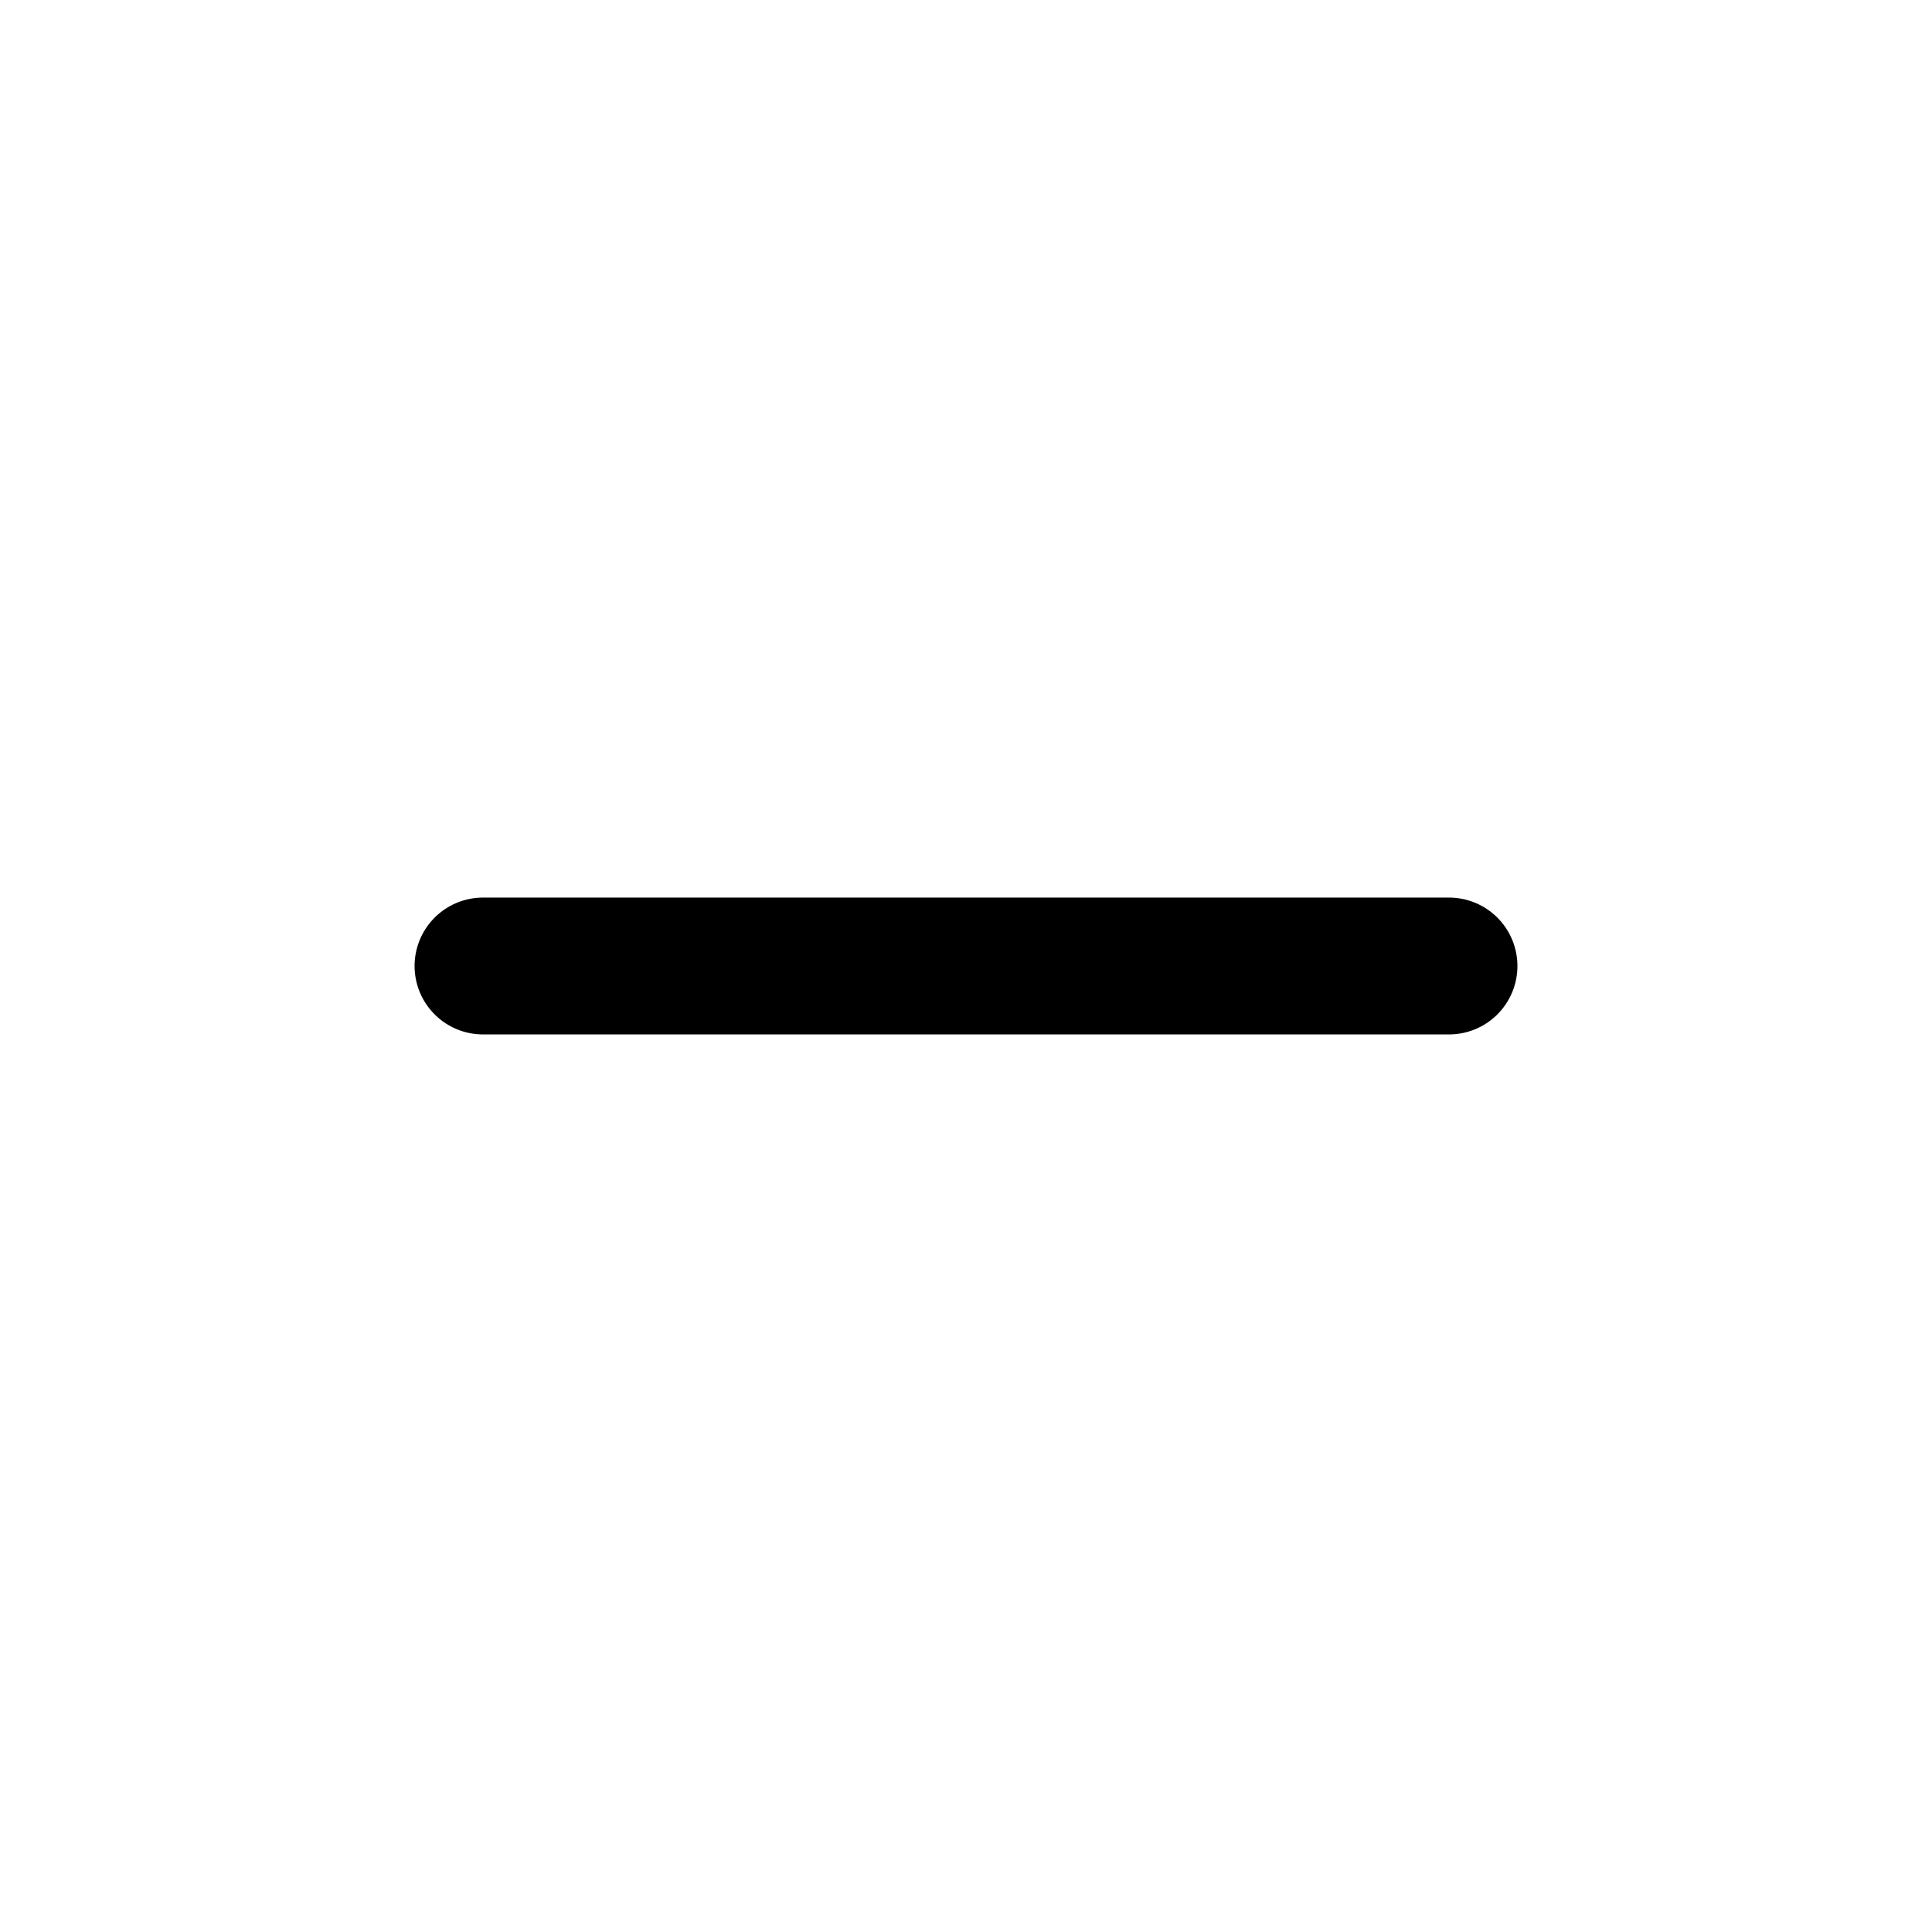
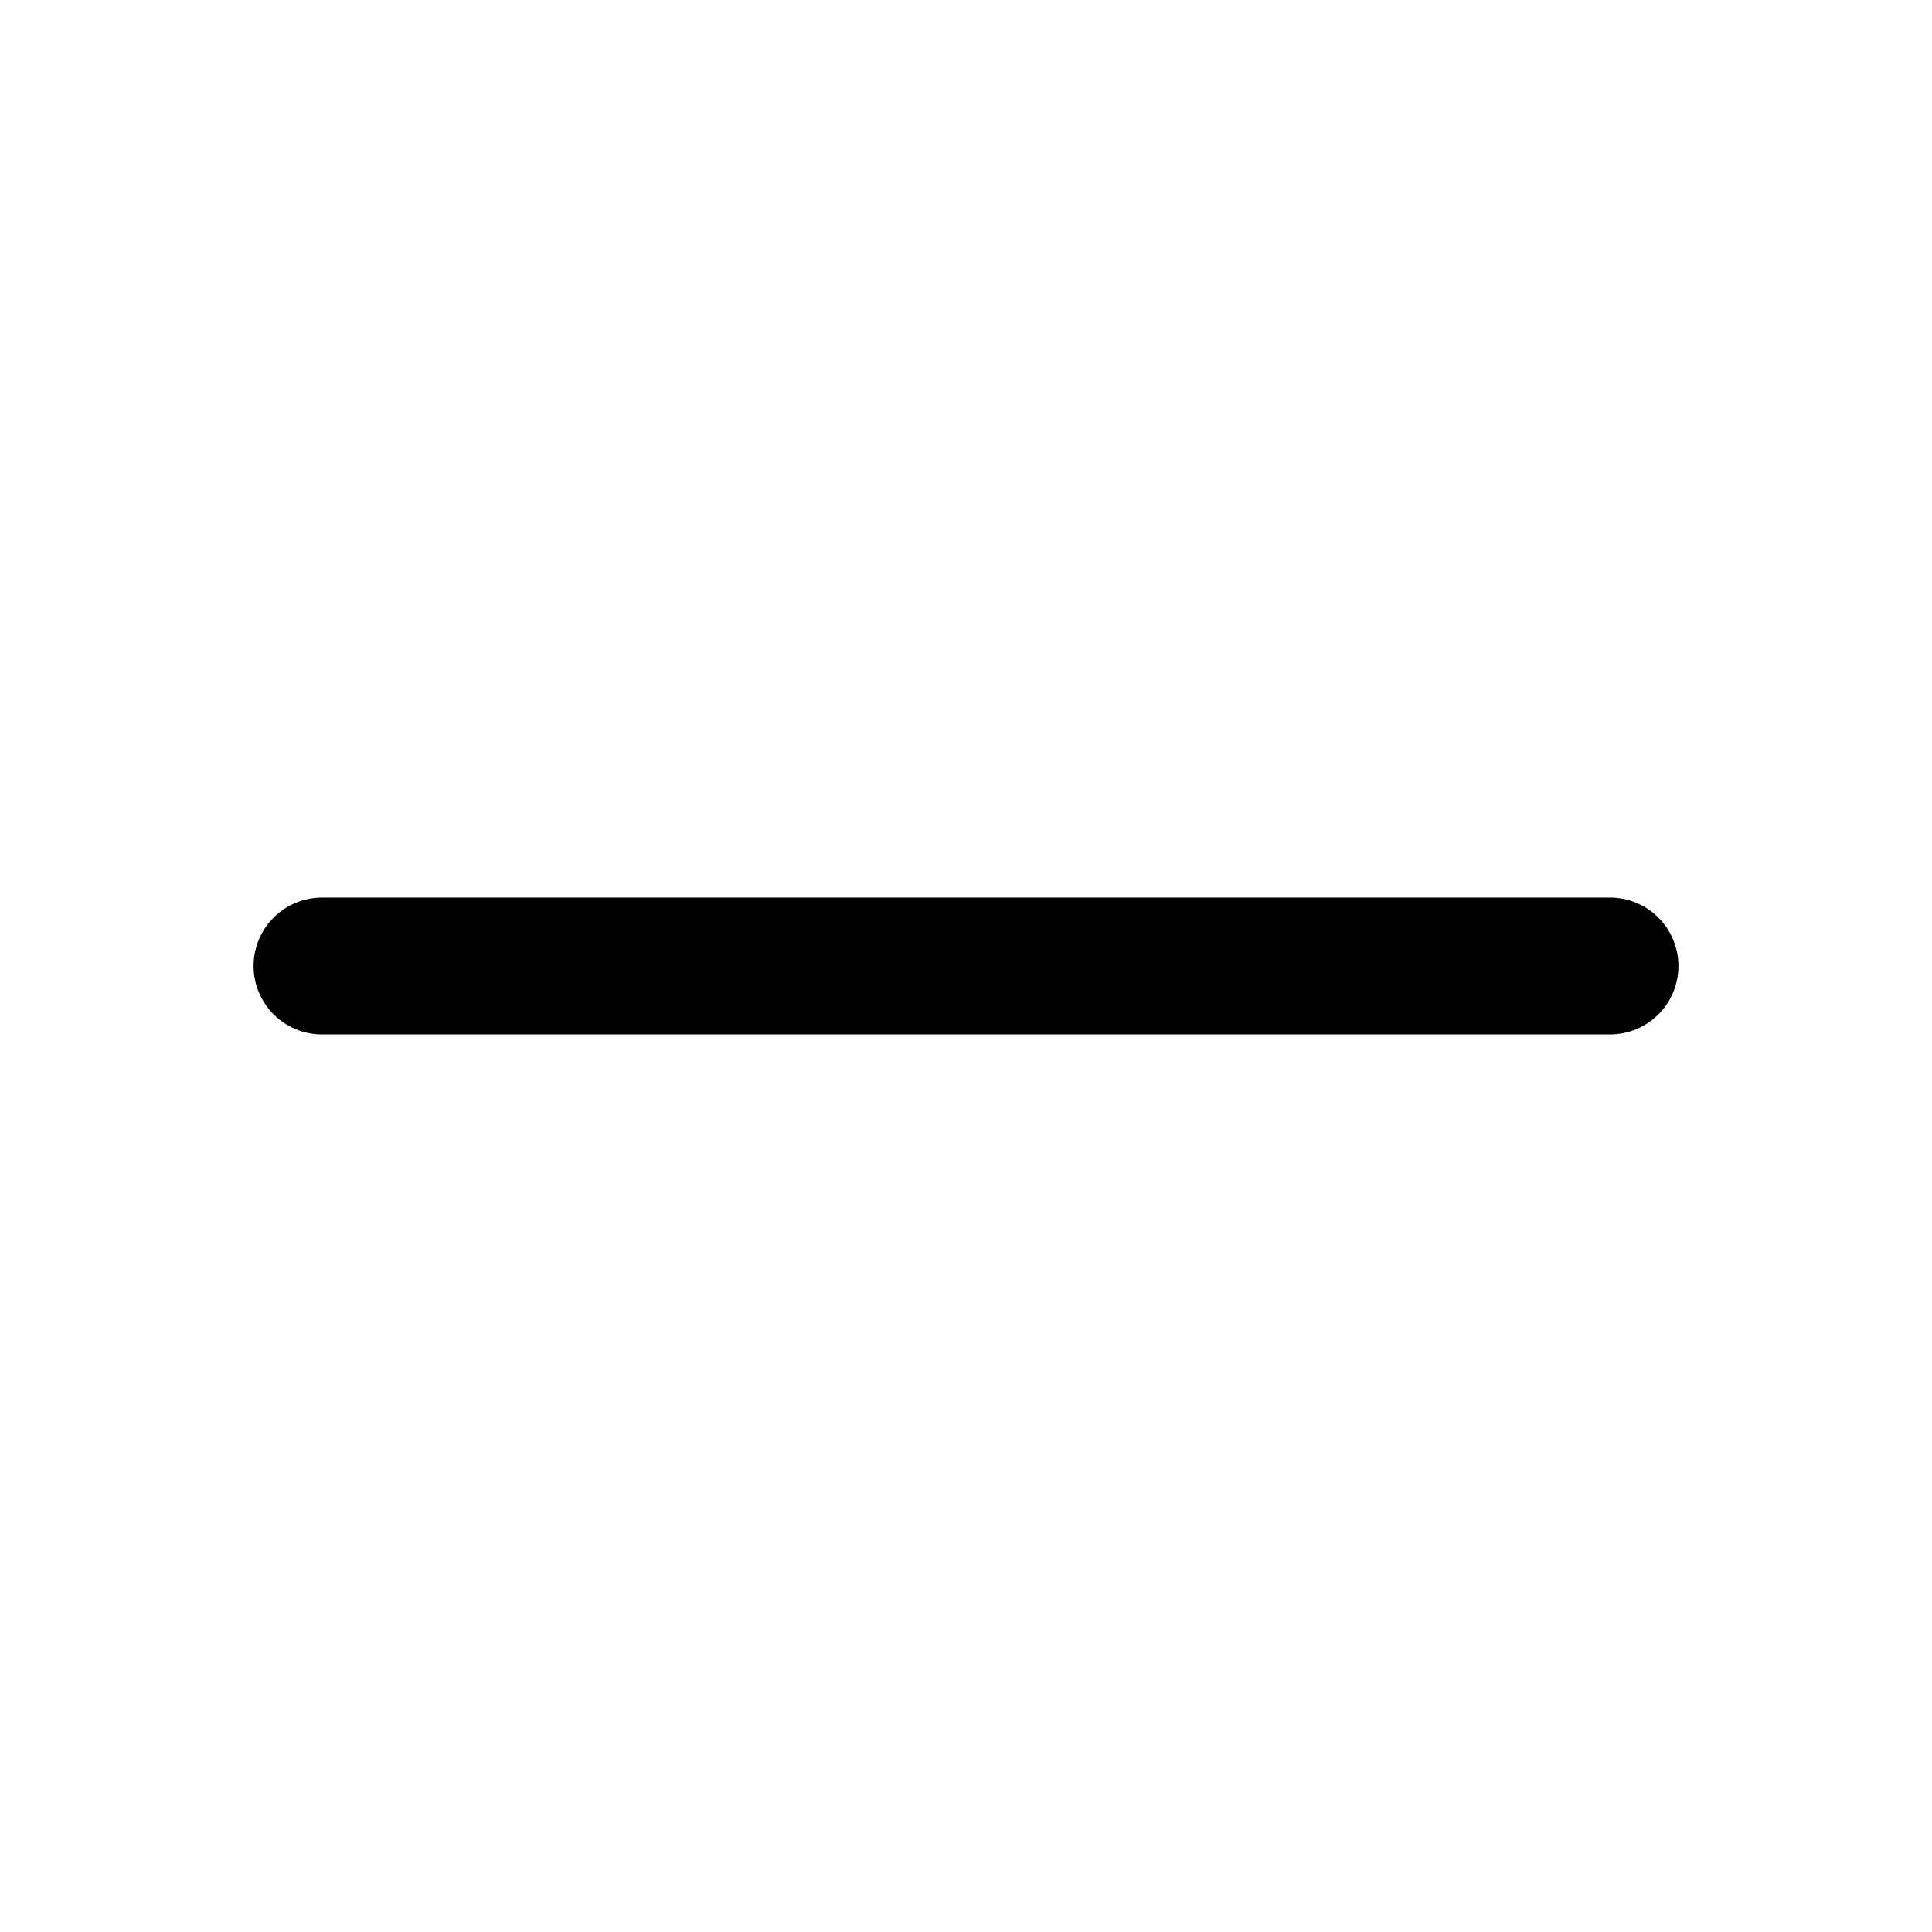
<svg xmlns="http://www.w3.org/2000/svg" width="24" height="24" viewBox="0 0 24 24" fill="none" stroke="currentColor" stroke-width="1.7" stroke-linecap="round" stroke-linejoin="round">
-   <path d="M6 12h12" />
+   <path d="M4 12h16" />
</svg>
